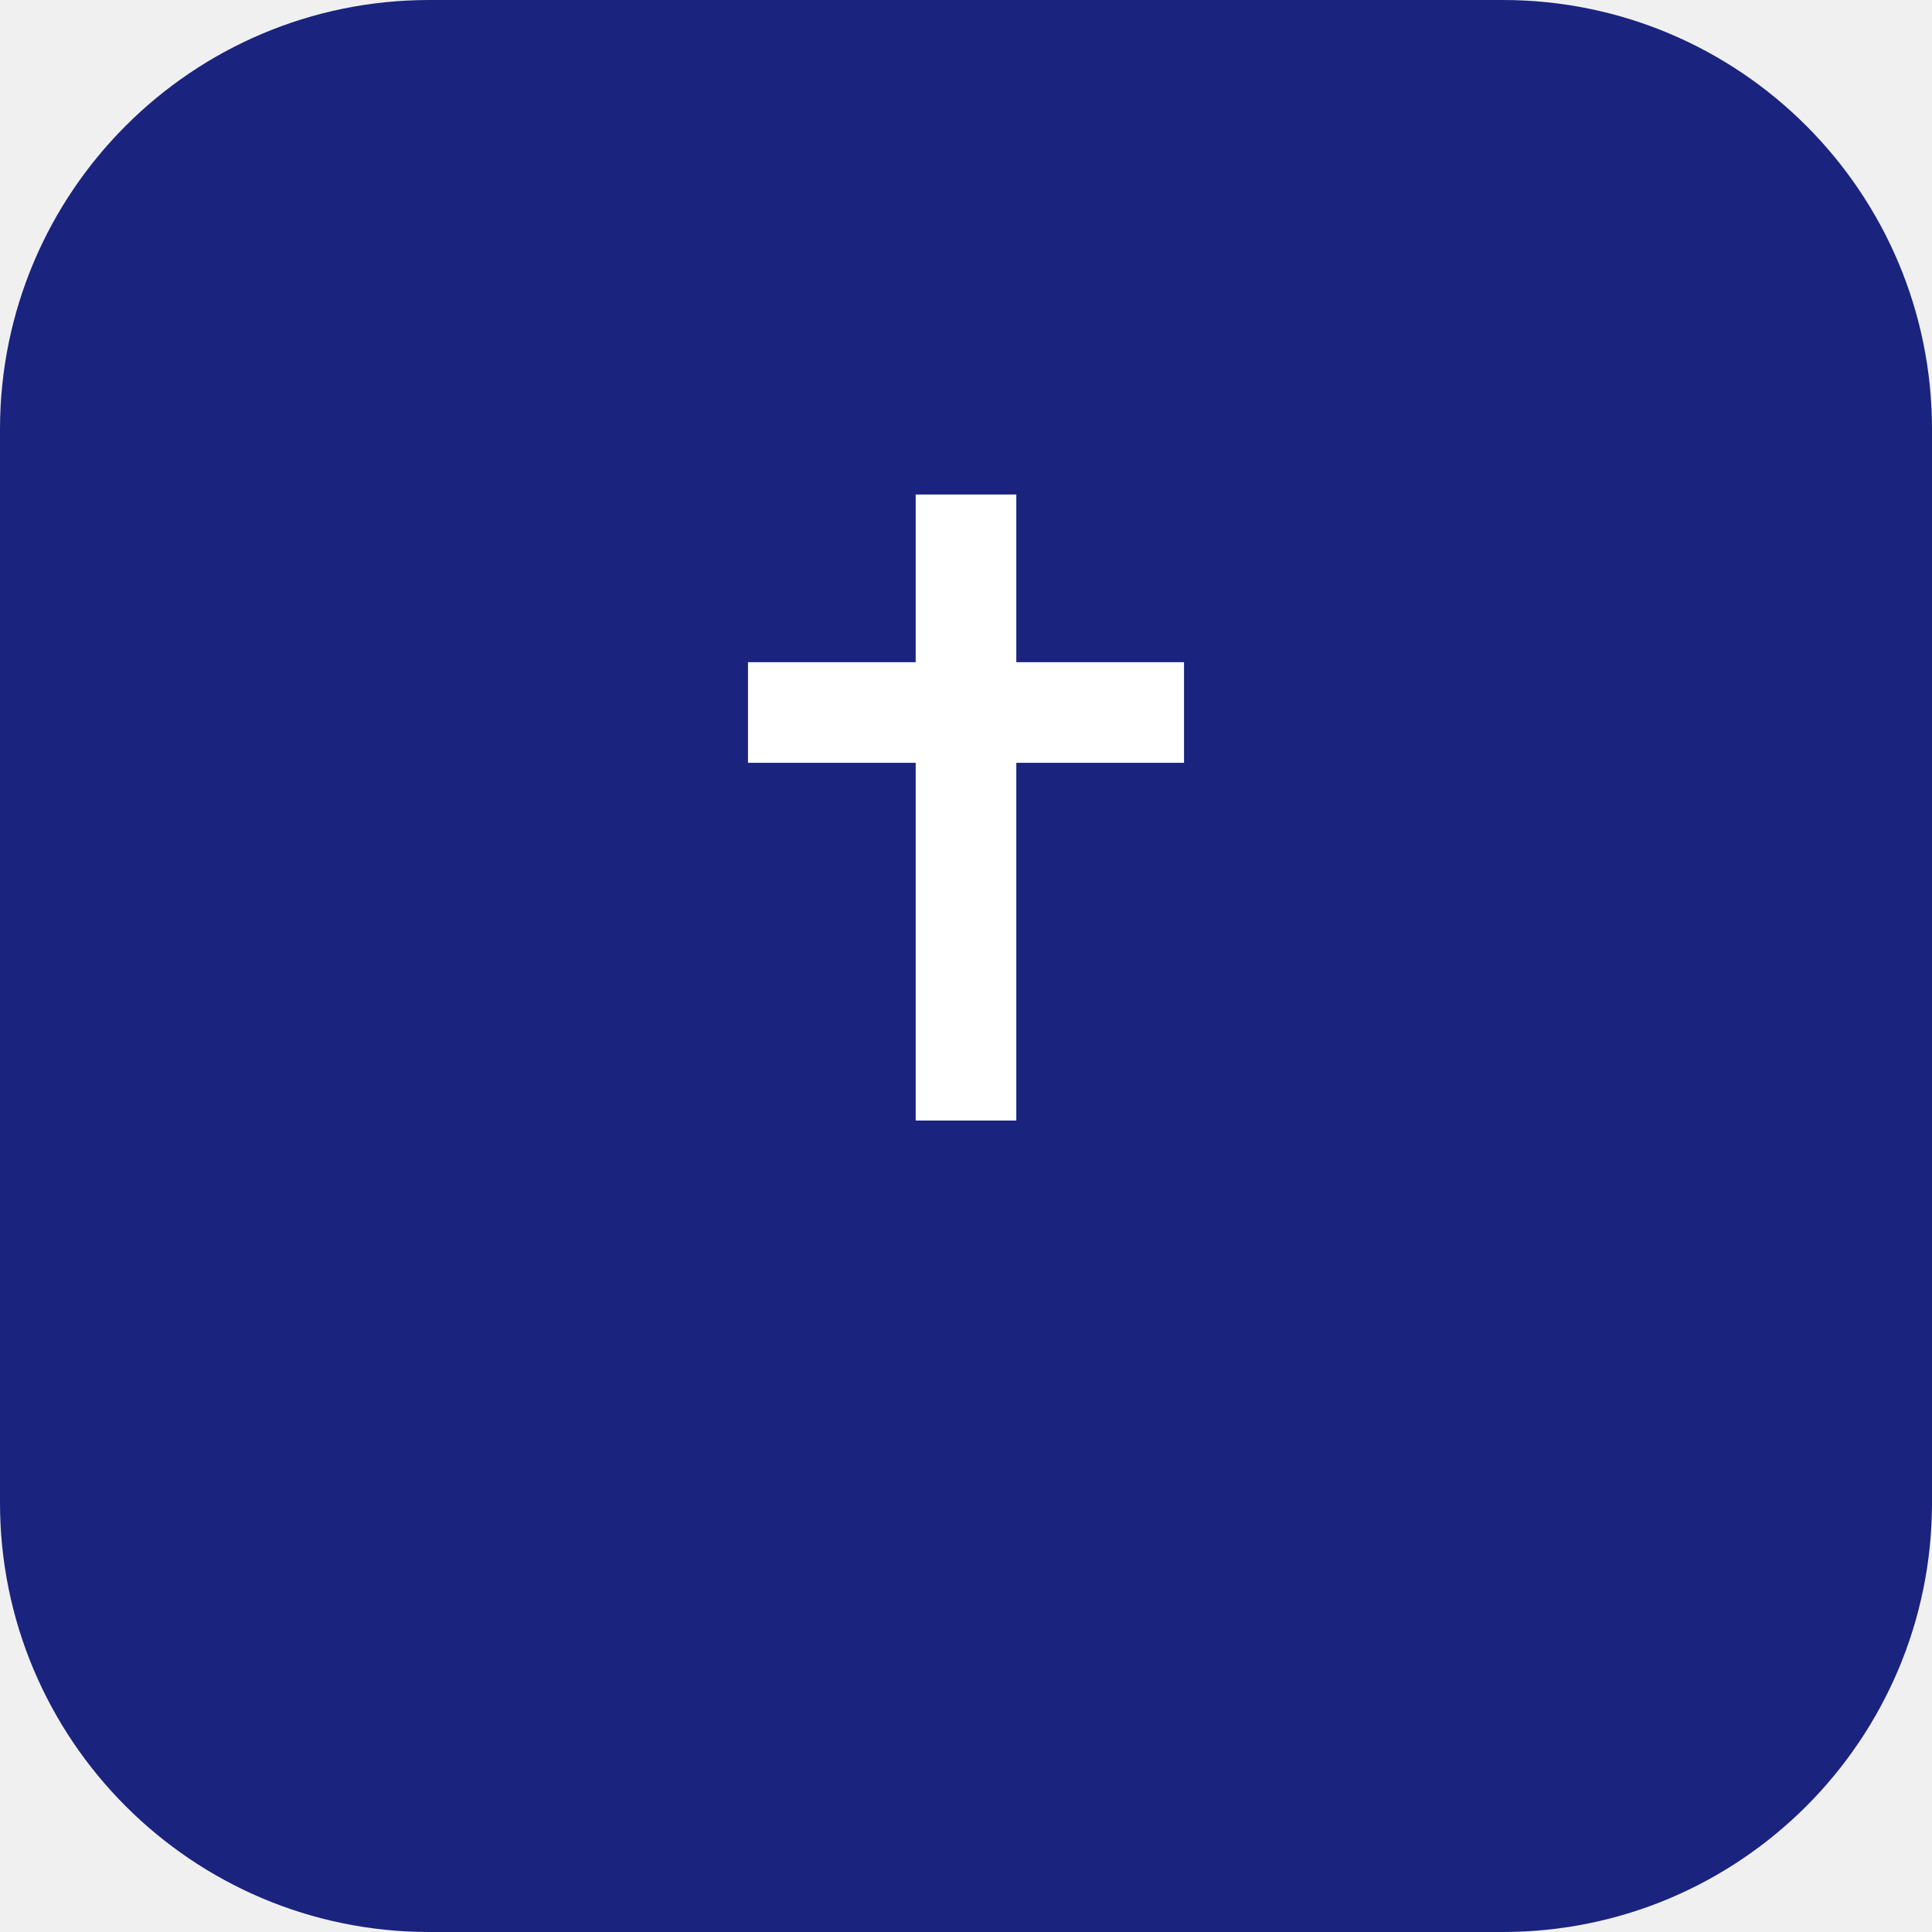
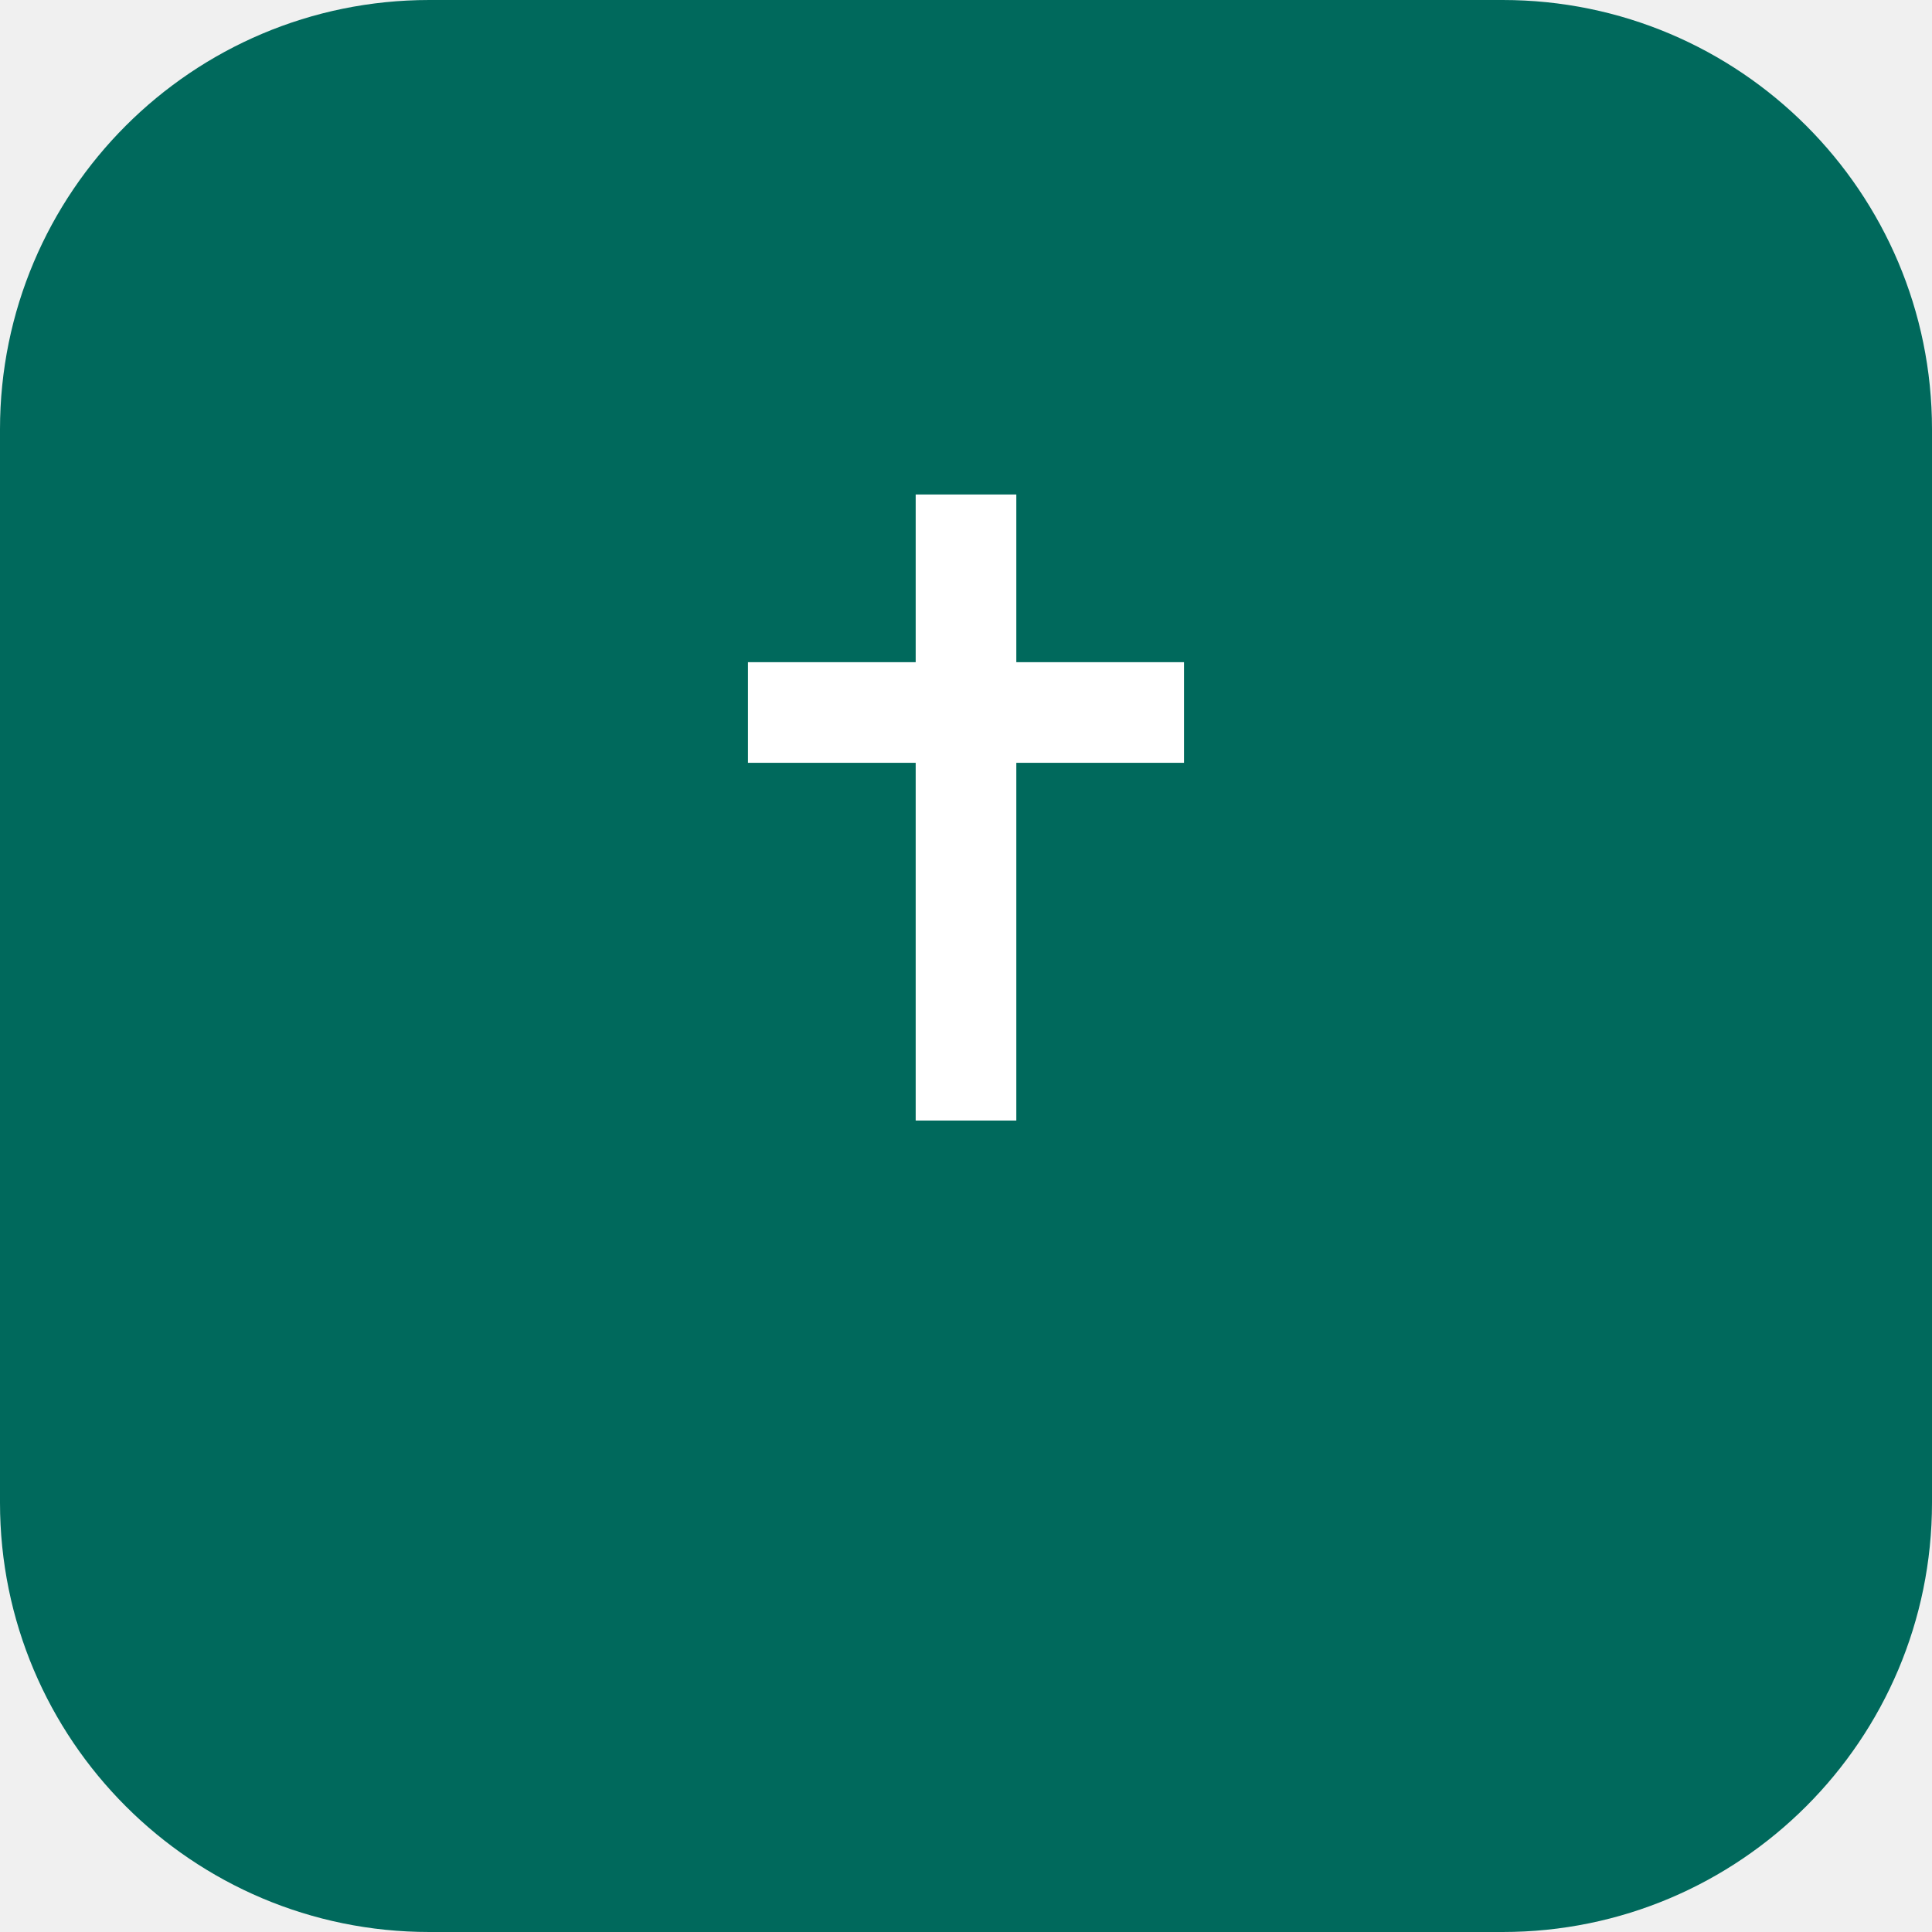
<svg xmlns="http://www.w3.org/2000/svg" width="180" height="180" viewBox="0 0 180 180">
-   <rect width="180" height="180" fill="#1a237e" rx="40" ry="40" />
-   <text x="50%" y="58%" text-anchor="middle" fill="#ffffff" font-family="Inter, sans-serif" font-size="80" font-weight="700">
-     ✝
-   </text>
+   <rect width="180" height="180" fill="#00695c" rx="40" ry="40" />
+   <text x="50%" y="58%" text-anchor="middle" fill="#ffffff" font-family="Inter, sans-serif" font-size="80" font-weight="700">✝</text>
</svg>
